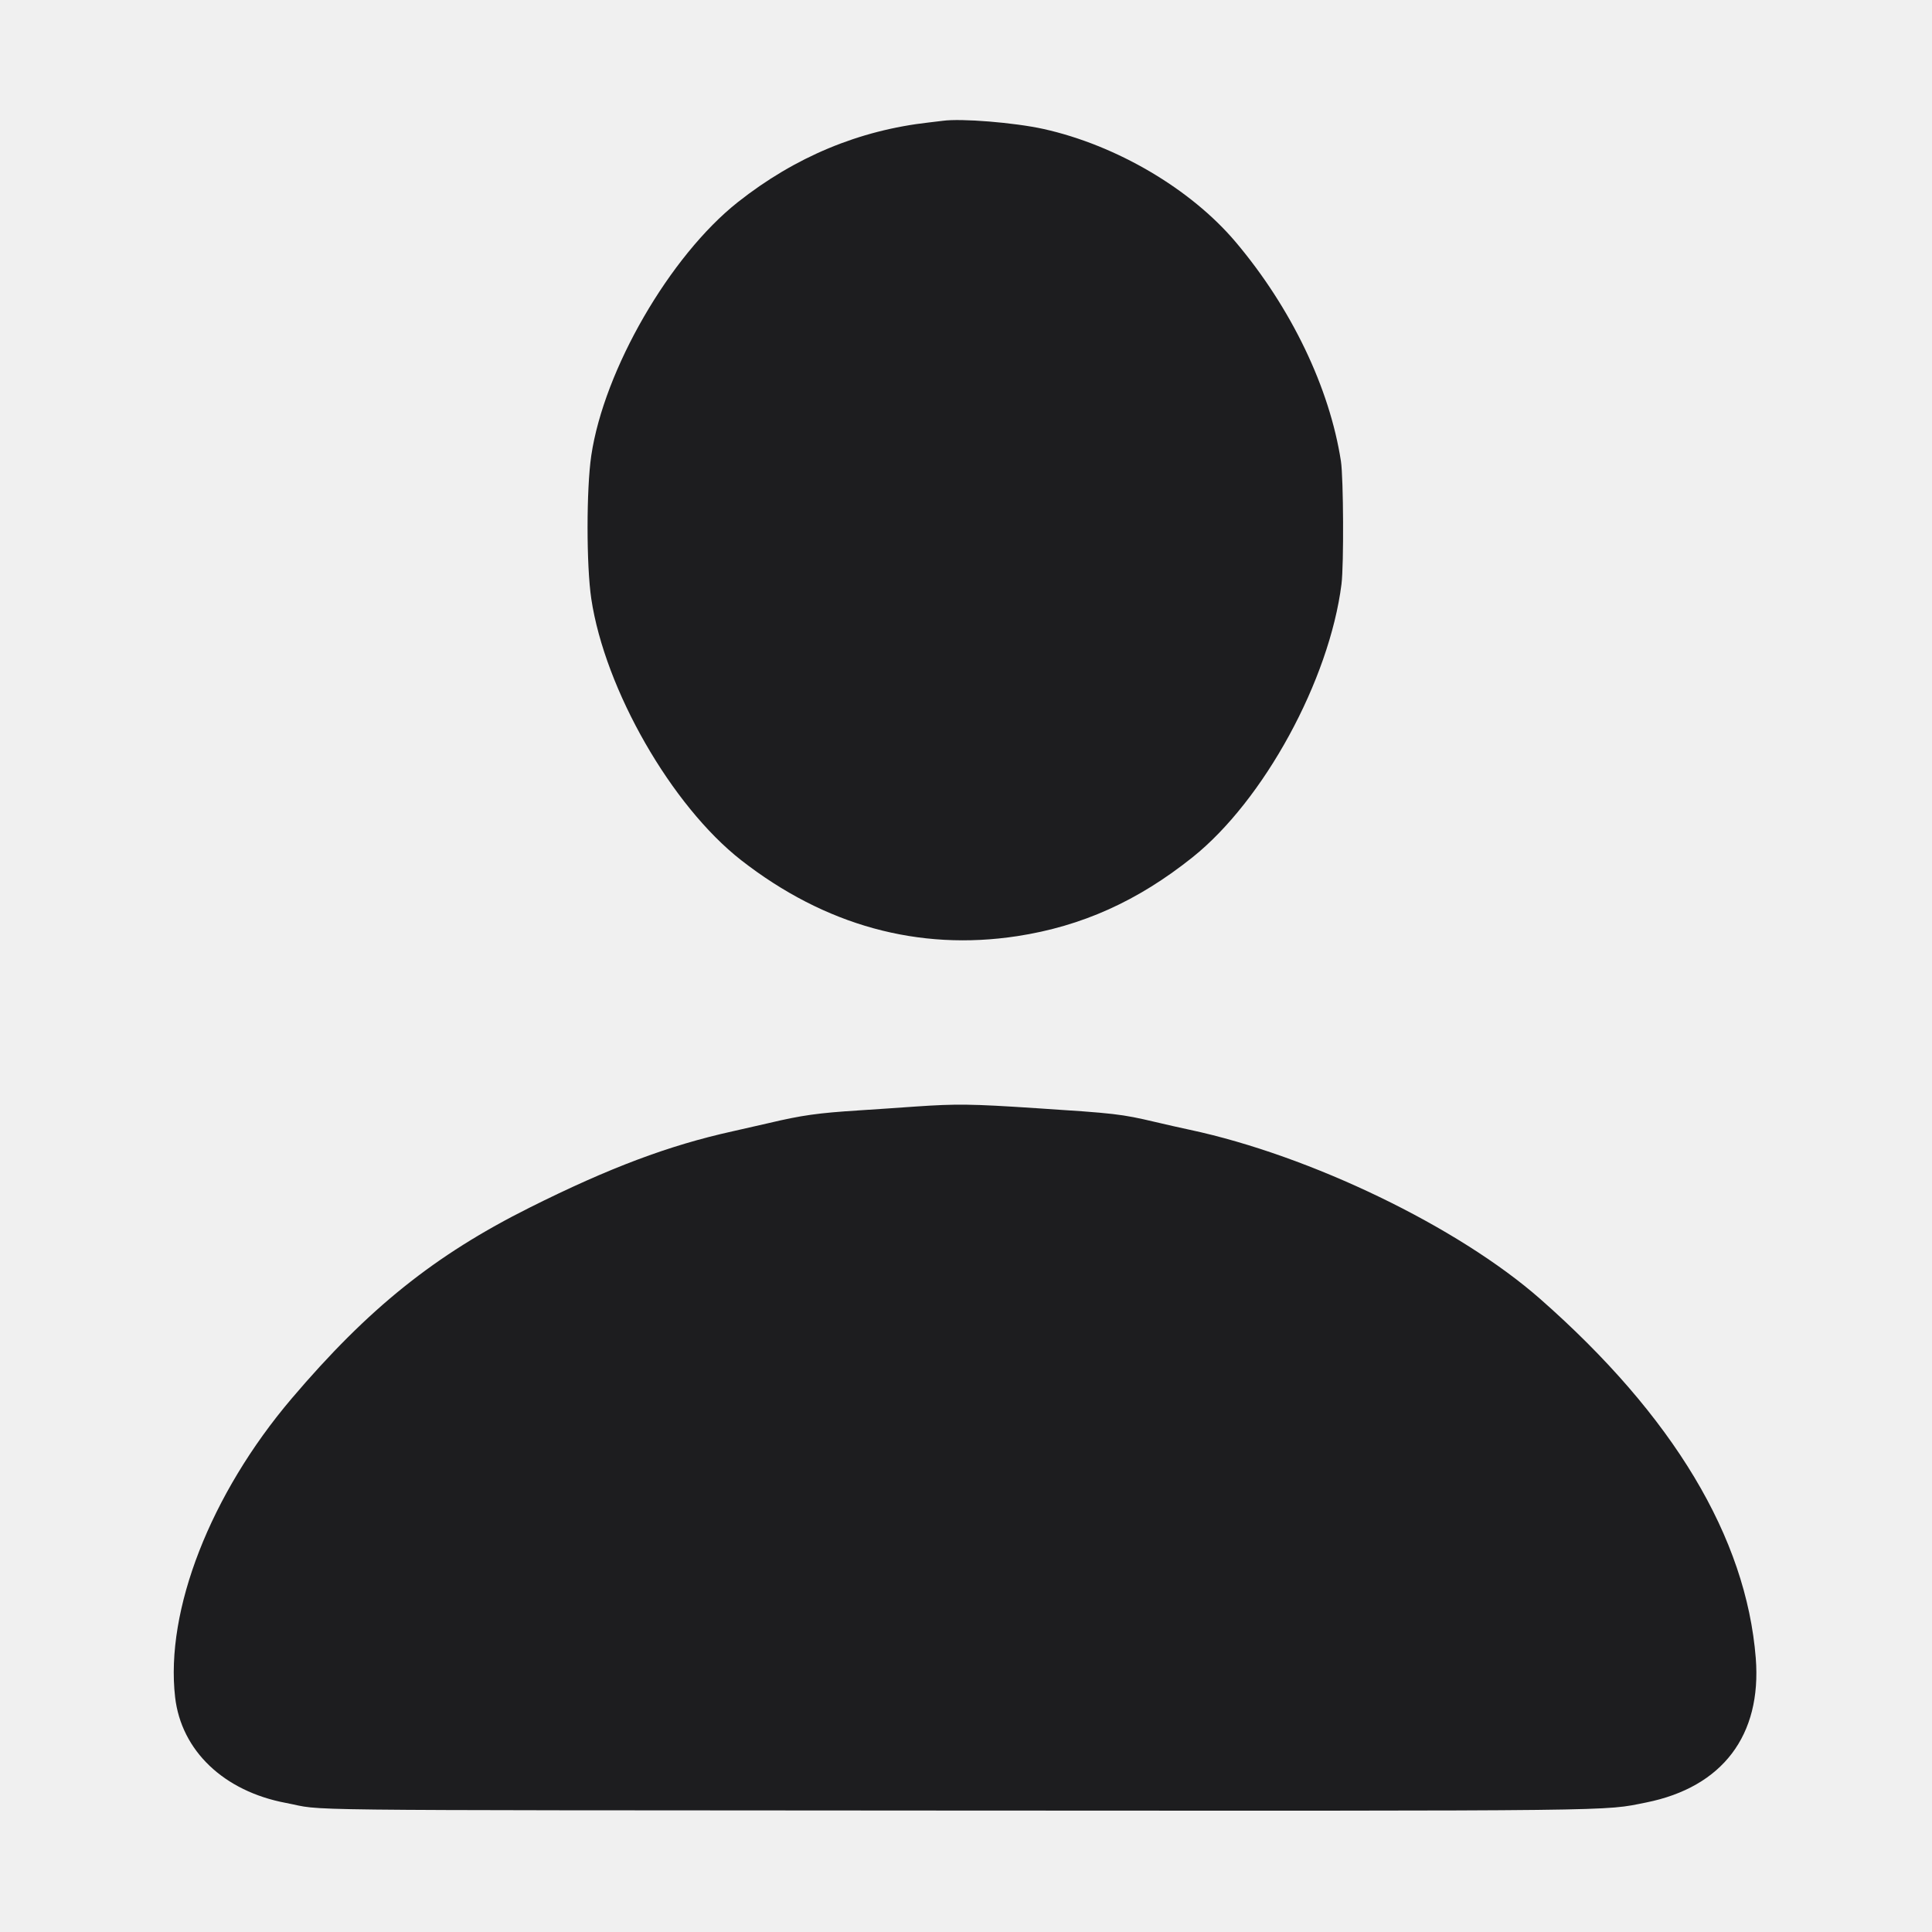
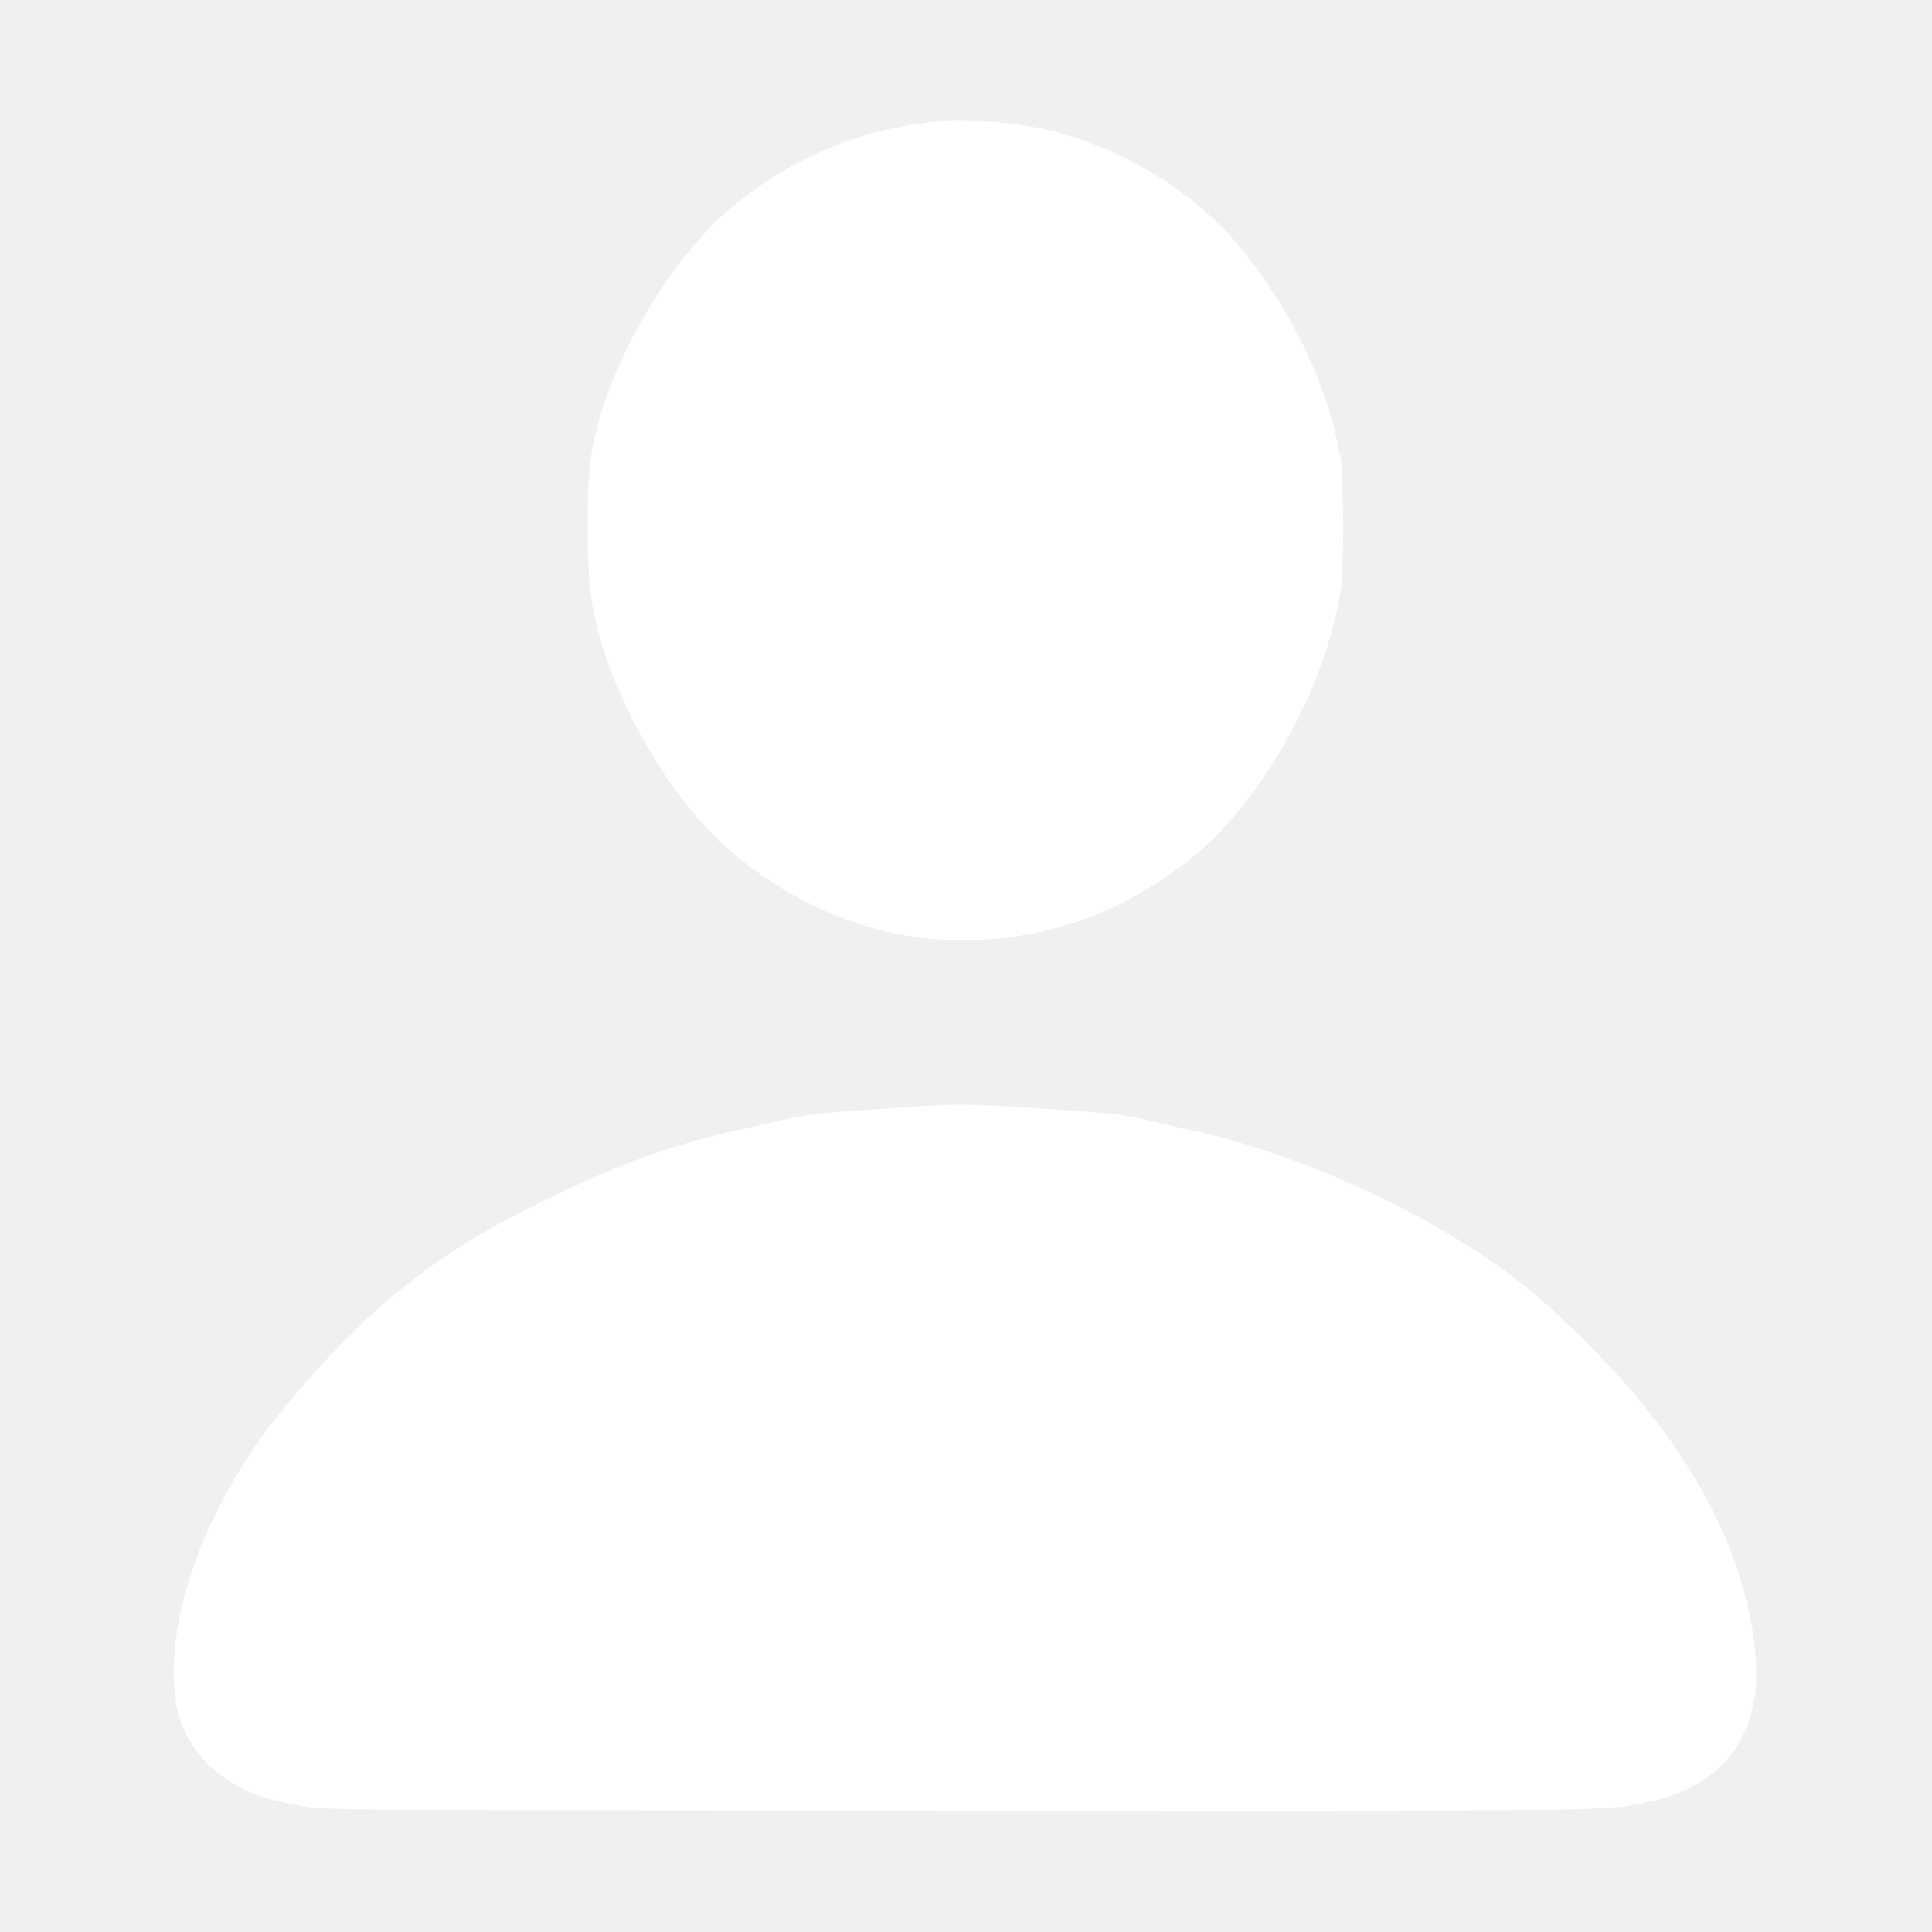
- <svg xmlns="http://www.w3.org/2000/svg" version="1.0" width="100%" height="100%" viewBox="0 0 1753 1753" preserveAspectRatio="xMidYMid meet">
-   <style>
-   .icon-path { fill: #1d1d1f; }
-   @media (prefers-color-scheme: dark) {
-     .icon-path { fill: #ffffff; }
-   }
- </style>
-   <g transform="translate(0,1753) scale(0.1,-0.1)" class="icon-path" stroke="none">
+ <svg xmlns="http://www.w3.org/2000/svg" version="1.0" width="256" height="256" viewBox="0 0 1753 1753" preserveAspectRatio="xMidYMid meet">
+   <g transform="translate(0,1753) scale(0.1,-0.1)" fill="#FFFFFF" stroke="none">
    <path d="M8555 16434 c-16 -2 -73 -9 -125 -15 -636 -71 -1216 -313 -1735 -723 -617 -488 -1214 -1521 -1330 -2299 -45 -305 -45 -998 0 -1300 124 -824 728 -1878 1360 -2372 759 -592 1609 -826 2505 -689 586 90 1093 318 1590 715 647 517 1242 1608 1352 2479 22 175 18 962 -5 1115 -103 667 -451 1392 -956 1990 -407 481 -1081 878 -1744 1025 -263 58 -745 97 -912 74z" />
    <path d="M8310 7490 c-140 -10 -372 -26 -515 -35 -376 -24 -518 -44 -823 -116 -68 -16 -215 -49 -325 -74 -579 -128 -1119 -331 -1839 -691 -864 -432 -1465 -914 -2162 -1734 -736 -866 -1148 -1922 -1057 -2710 56 -485 442 -853 1006 -959 378 -72 -210 -65 5965 -69 6247 -3 5979 -6 6376 73 693 139 1050 609 995 1310 -87 1095 -749 2198 -1956 3259 -744 654 -2084 1301 -3180 1535 -77 16 -216 48 -310 70 -315 74 -365 79 -1085 126 -594 39 -719 40 -1090 15z" />
  </g>
</svg>
